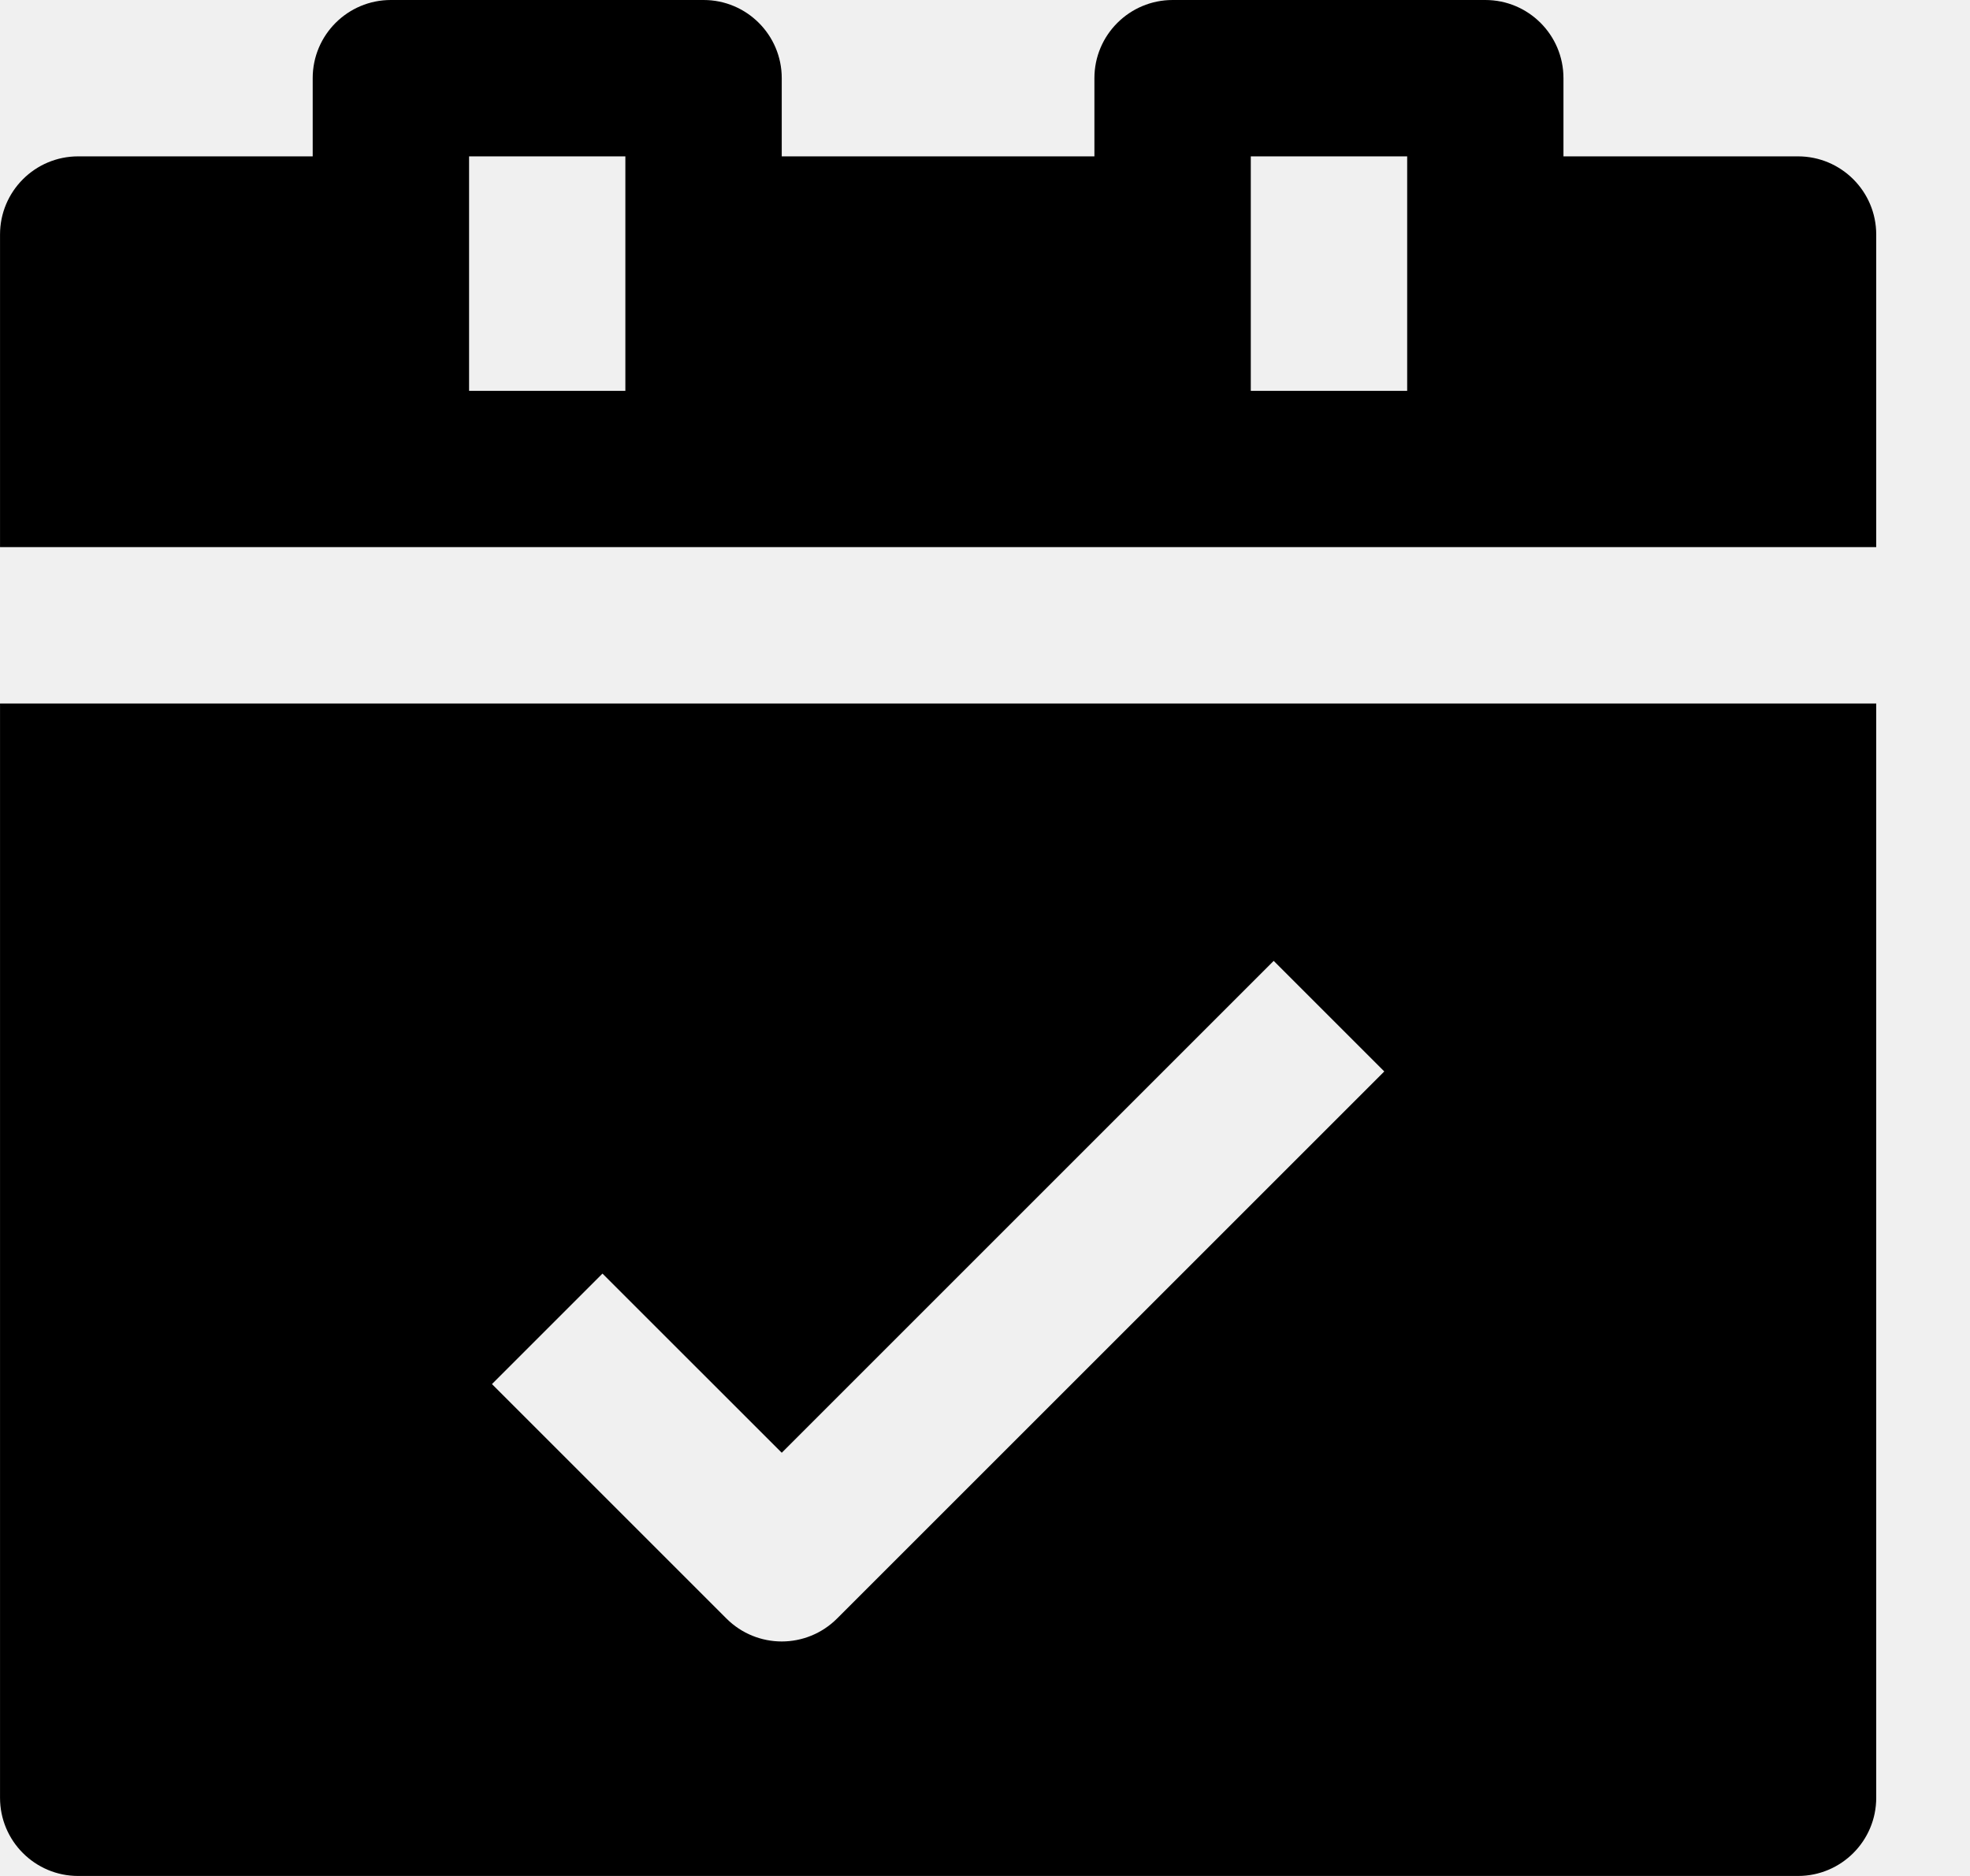
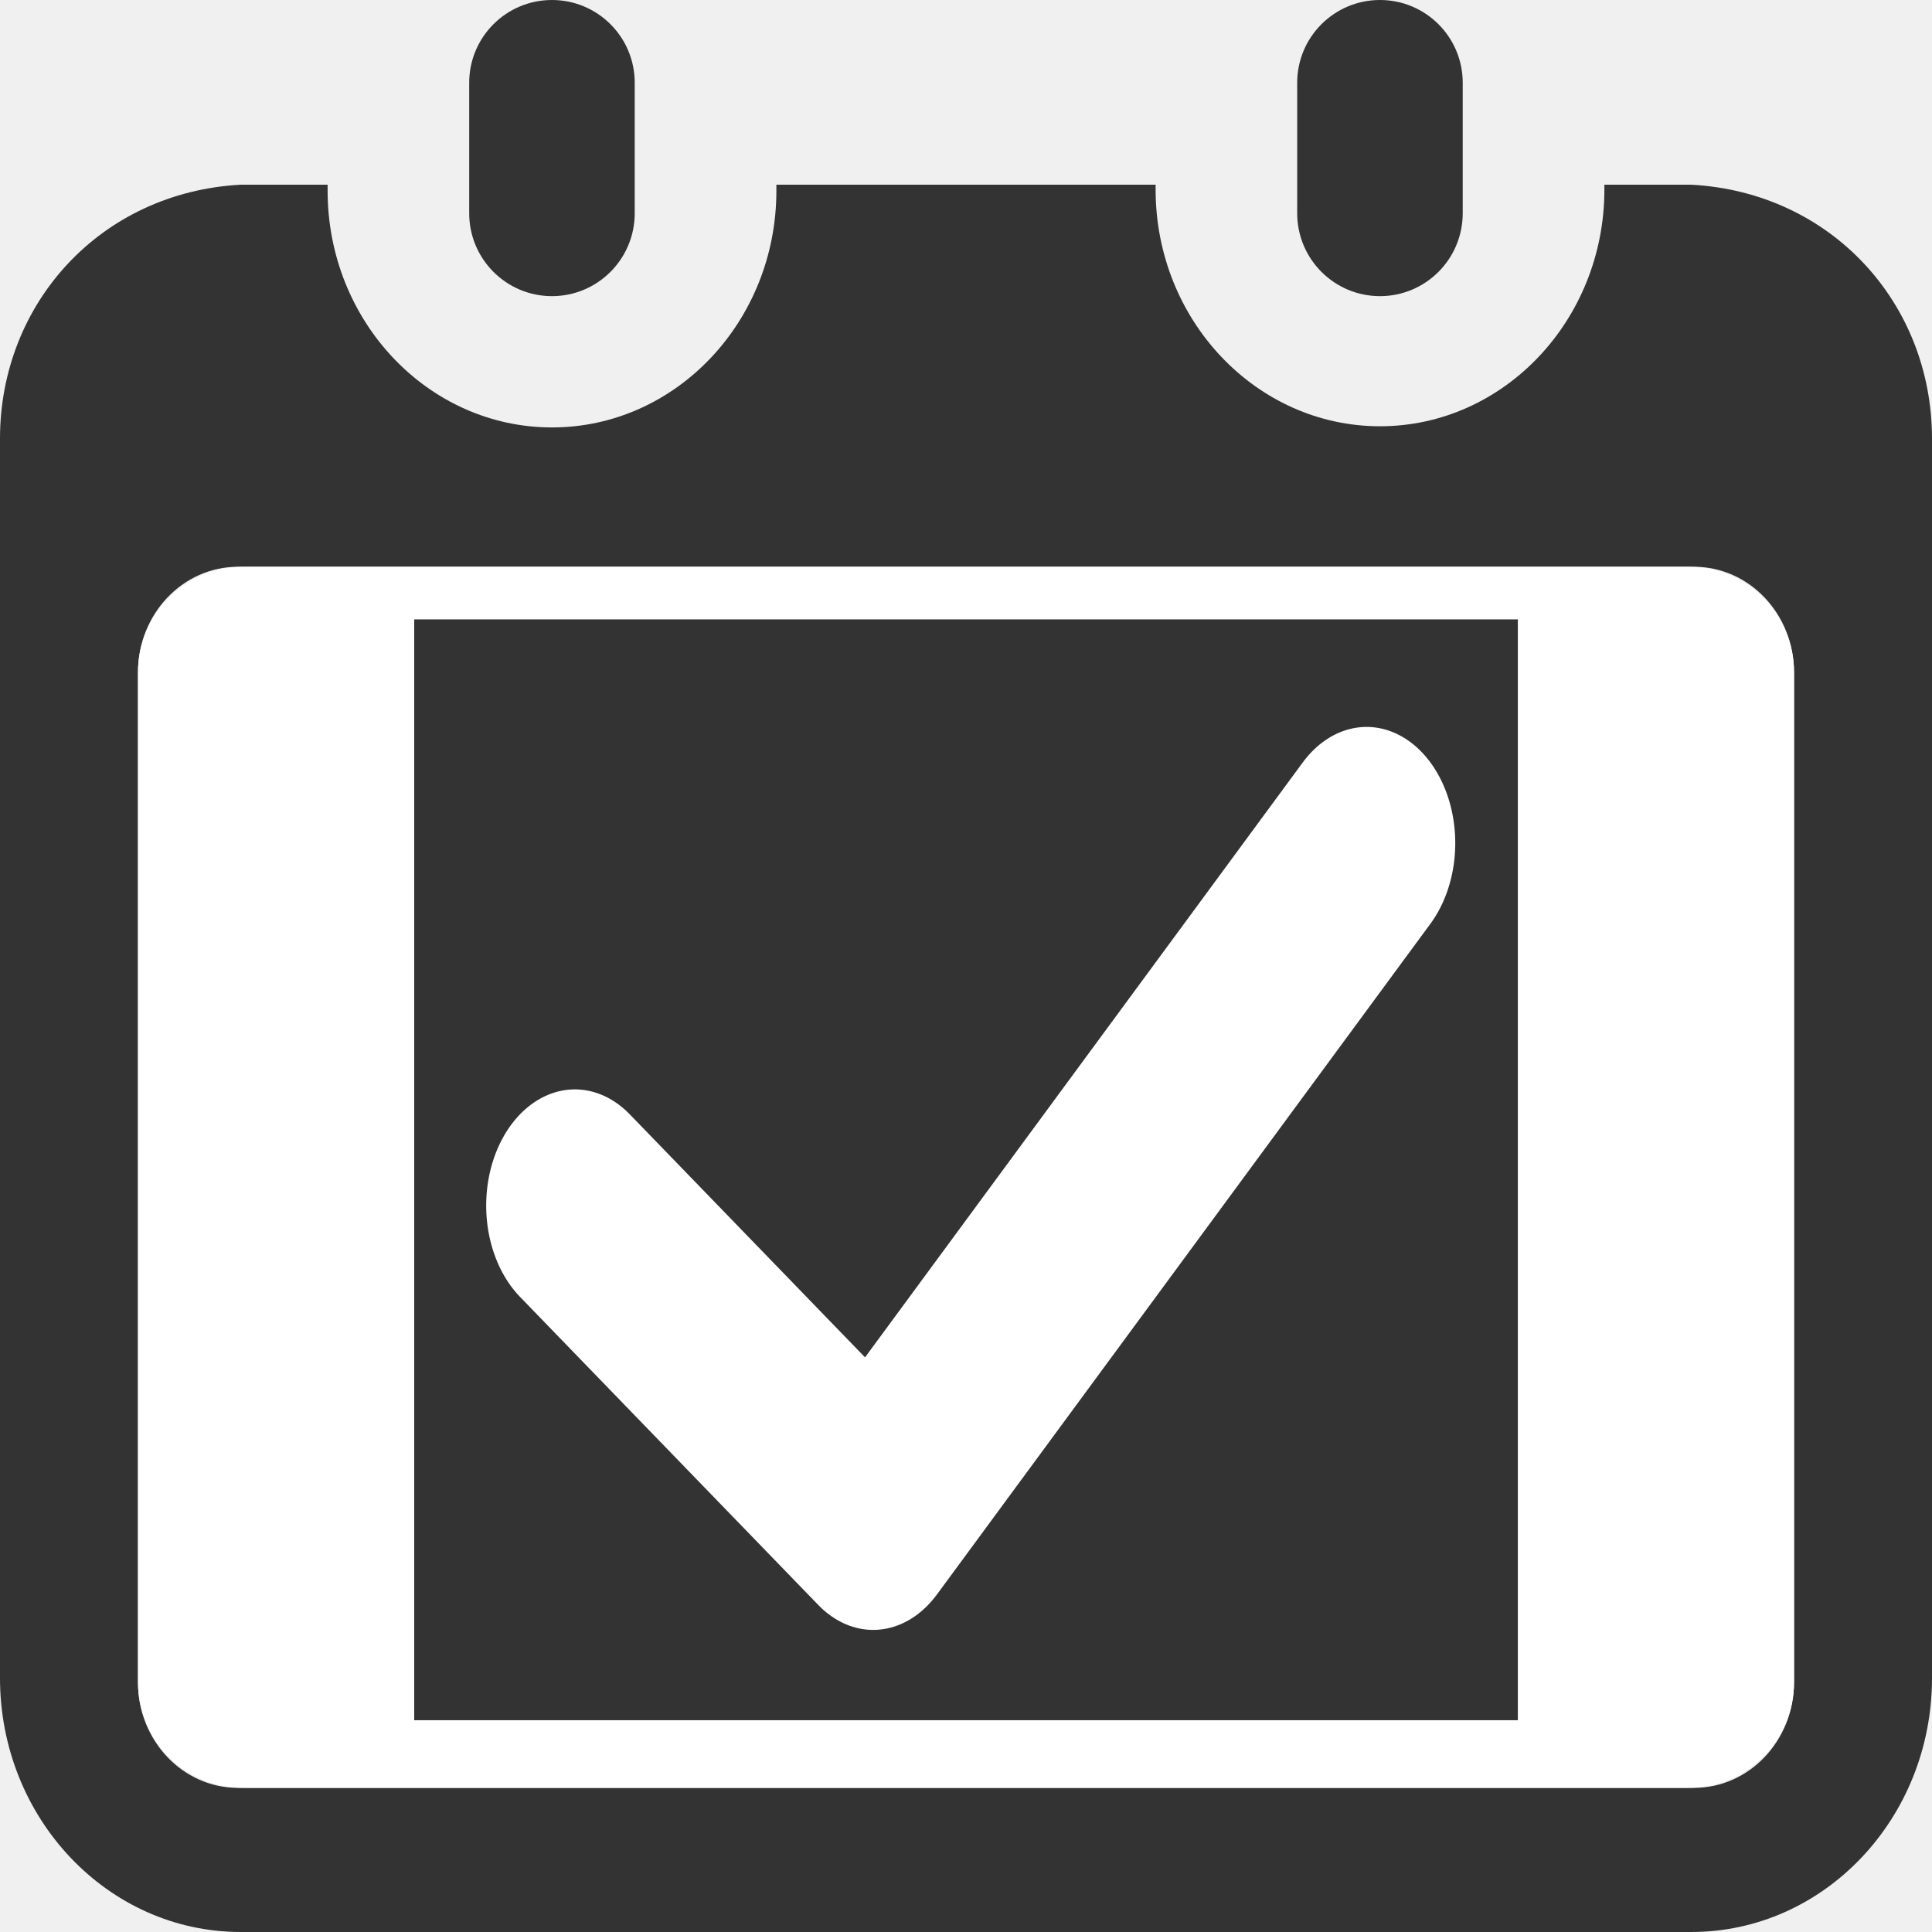
- <svg xmlns="http://www.w3.org/2000/svg" width="21" height="20" viewBox="0 0 21 20" version="1.1" xml:space="preserve" style="fill-rule:evenodd;clip-rule:evenodd;stroke-linejoin:round;stroke-miterlimit:2;">
-   <g transform="matrix(1,0,0,1,-0.888672,0)">
-     <path d="M20.889,2.5C20.889,2.04 20.515,1.667 20.055,1.667L17.555,1.667L17.555,0.833C17.555,0.373 17.182,0 16.722,0L13.389,0C12.929,0 12.555,0.373 12.555,0.833L12.555,1.667L9.222,1.667L9.222,0.833C9.222,0.373 8.849,0 8.389,0L5.055,0C4.595,0 4.222,0.373 4.222,0.833L4.222,1.667L1.722,1.667C1.262,1.667 0.889,2.04 0.889,2.5L0.889,5.833L20.889,5.833L20.889,2.5ZM7.555,4.167L5.889,4.167L5.889,1.667L7.555,1.667L7.555,4.167ZM15.889,4.167L14.222,4.167L14.222,1.667L15.889,1.667L15.889,4.167Z" style="fill-rule:nonzero;" />
+ <svg xmlns="http://www.w3.org/2000/svg" width="14" height="14" viewBox="0 0 14 14" version="1.1" xml:space="preserve" style="fill-rule:evenodd;clip-rule:evenodd;stroke-linecap:round;stroke-linejoin:round;stroke-miterlimit:1.5;">
+   <g transform="matrix(1,0,0,1.05513,0,-0.77184)">
+     <path d="M12.256,14L1.744,14C0.781,14 0,13.219 0,12.256L0,3.744C0,2.814 0.73,2.052 1.744,2L2.374,2L2.374,2.041C2.374,2.939 3.103,3.667 4,3.667C4.897,3.667 5.626,2.939 5.626,2.041L5.626,2L8.374,2L8.374,2.033C8.374,2.93 9.103,3.659 10,3.659C10.897,3.659 11.626,2.93 11.626,2.033L11.626,2L12.256,2C13.27,2.052 14,2.814 14,3.744L14,12.256C14,13.219 13.219,14 12.256,14ZM12.276,4.624L1.724,4.624C1.325,4.624 1,4.948 1,5.348L1,12.286C1,12.686 1.325,13.01 1.724,13.01L12.276,13.01C12.675,13.01 13,12.686 13,12.286L13,5.348C13,4.948 12.675,4.624 12.276,4.624Z" style="fill:rgb(51,51,51);" />
  </g>
-   <g transform="matrix(1,0,0,1,-0.888672,0)">
-     <path d="M0.889,7.5L0.889,19.167C0.889,19.627 1.262,20 1.722,20L20.055,20C20.515,20 20.889,19.627 20.889,19.167L20.889,7.5L0.889,7.5ZM9.811,17.256C9.649,17.418 9.435,17.5 9.222,17.5C9.009,17.5 8.795,17.418 8.633,17.256L6.133,14.756L7.311,13.578L9.222,15.488L14.466,10.244L15.645,11.423L9.811,17.256Z" style="fill-rule:nonzero;" />
+   <g transform="matrix(0.968954,0,0,1.06376,0.173373,-0.847942)">
+     <path d="M13.238,5.376C13.238,4.98 12.884,4.658 12.449,4.658L1.642,4.658C1.207,4.658 0.853,4.98 0.853,5.376L0.853,12.258C0.853,12.654 1.207,12.976 1.642,12.976L12.449,12.976C12.884,12.976 13.238,12.654 13.238,12.258L13.238,5.376Z" style="fill:white;" />
+   </g>
+   <g transform="matrix(1.40446,0,0,0.80163,-6.43122,0)">
+     <path d="M7.854,0.748C7.854,0.335 7.663,0 7.427,0C7.191,0 7,0.335 7,0.748L7,1.928C7,2.341 7.191,2.677 7.427,2.677C7.663,2.677 7.854,2.341 7.854,1.928L7.854,0.748Z" style="fill:rgb(51,51,51);" />
+   </g>
+   <g transform="matrix(1.40446,0,0,0.80163,-0.431218,0)">
+     <path d="M7.854,0.748C7.854,0.335 7.663,0 7.427,0C7.191,0 7,0.335 7,0.748L7,1.928C7,2.341 7.191,2.677 7.427,2.677C7.663,2.677 7.854,2.341 7.854,1.928L7.854,0.748Z" style="fill:rgb(51,51,51);" />
+   </g>
+   <g id="Layer1">
+     <g transform="matrix(4.95623,0,0,7.97831,-8.82493,-51.361)">
+       <rect x="2.386" y="7" width="1.614" height="1" style="fill:rgb(51,51,51);" />
+       <path d="M4.03,8.019L2.356,8.019L2.356,6.981L4.03,6.981L4.03,8.019ZM2.386,7L2.386,8L4,8L4,7L2.386,7Z" style="fill:white;" />
+     </g>
+     <g transform="matrix(0.630026,0,0,0.825462,2.79917,2.30163)">
+       <path d="M2.169,7.795L5.6,10.5L11.275,4.613" style="fill:none;stroke:white;stroke-width:2.04px;" />
+     </g>
  </g>
</svg>
